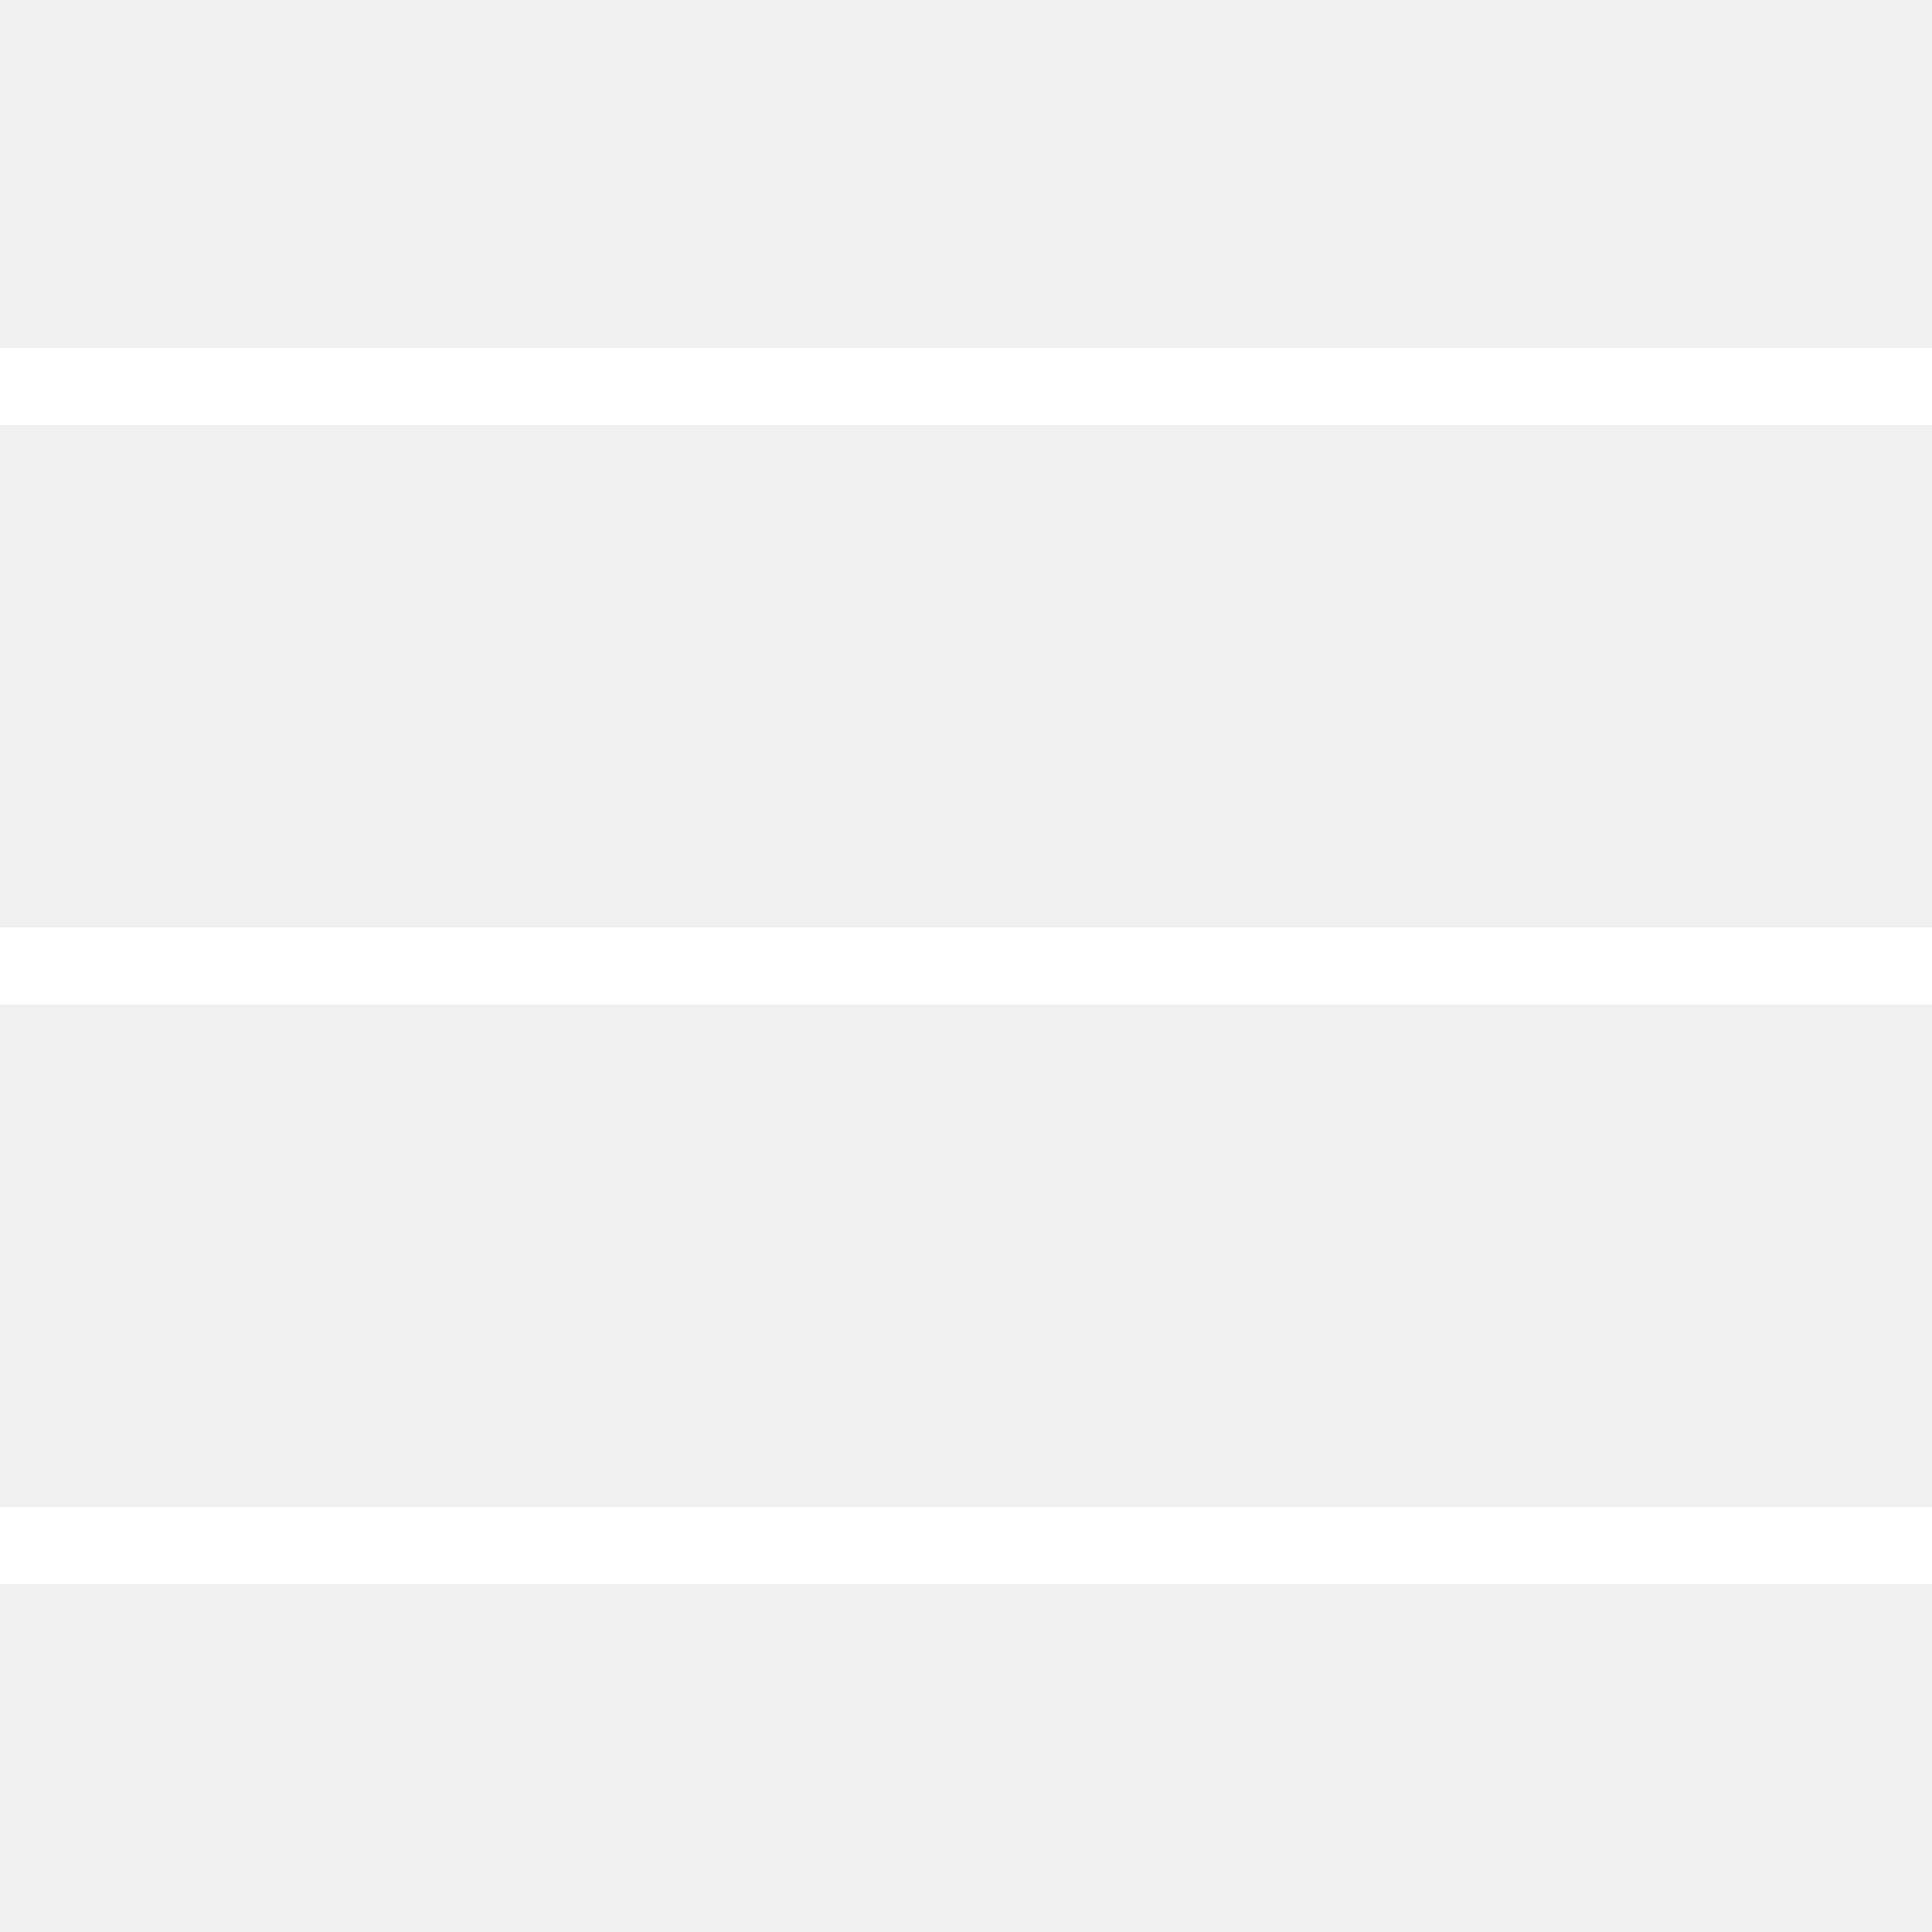
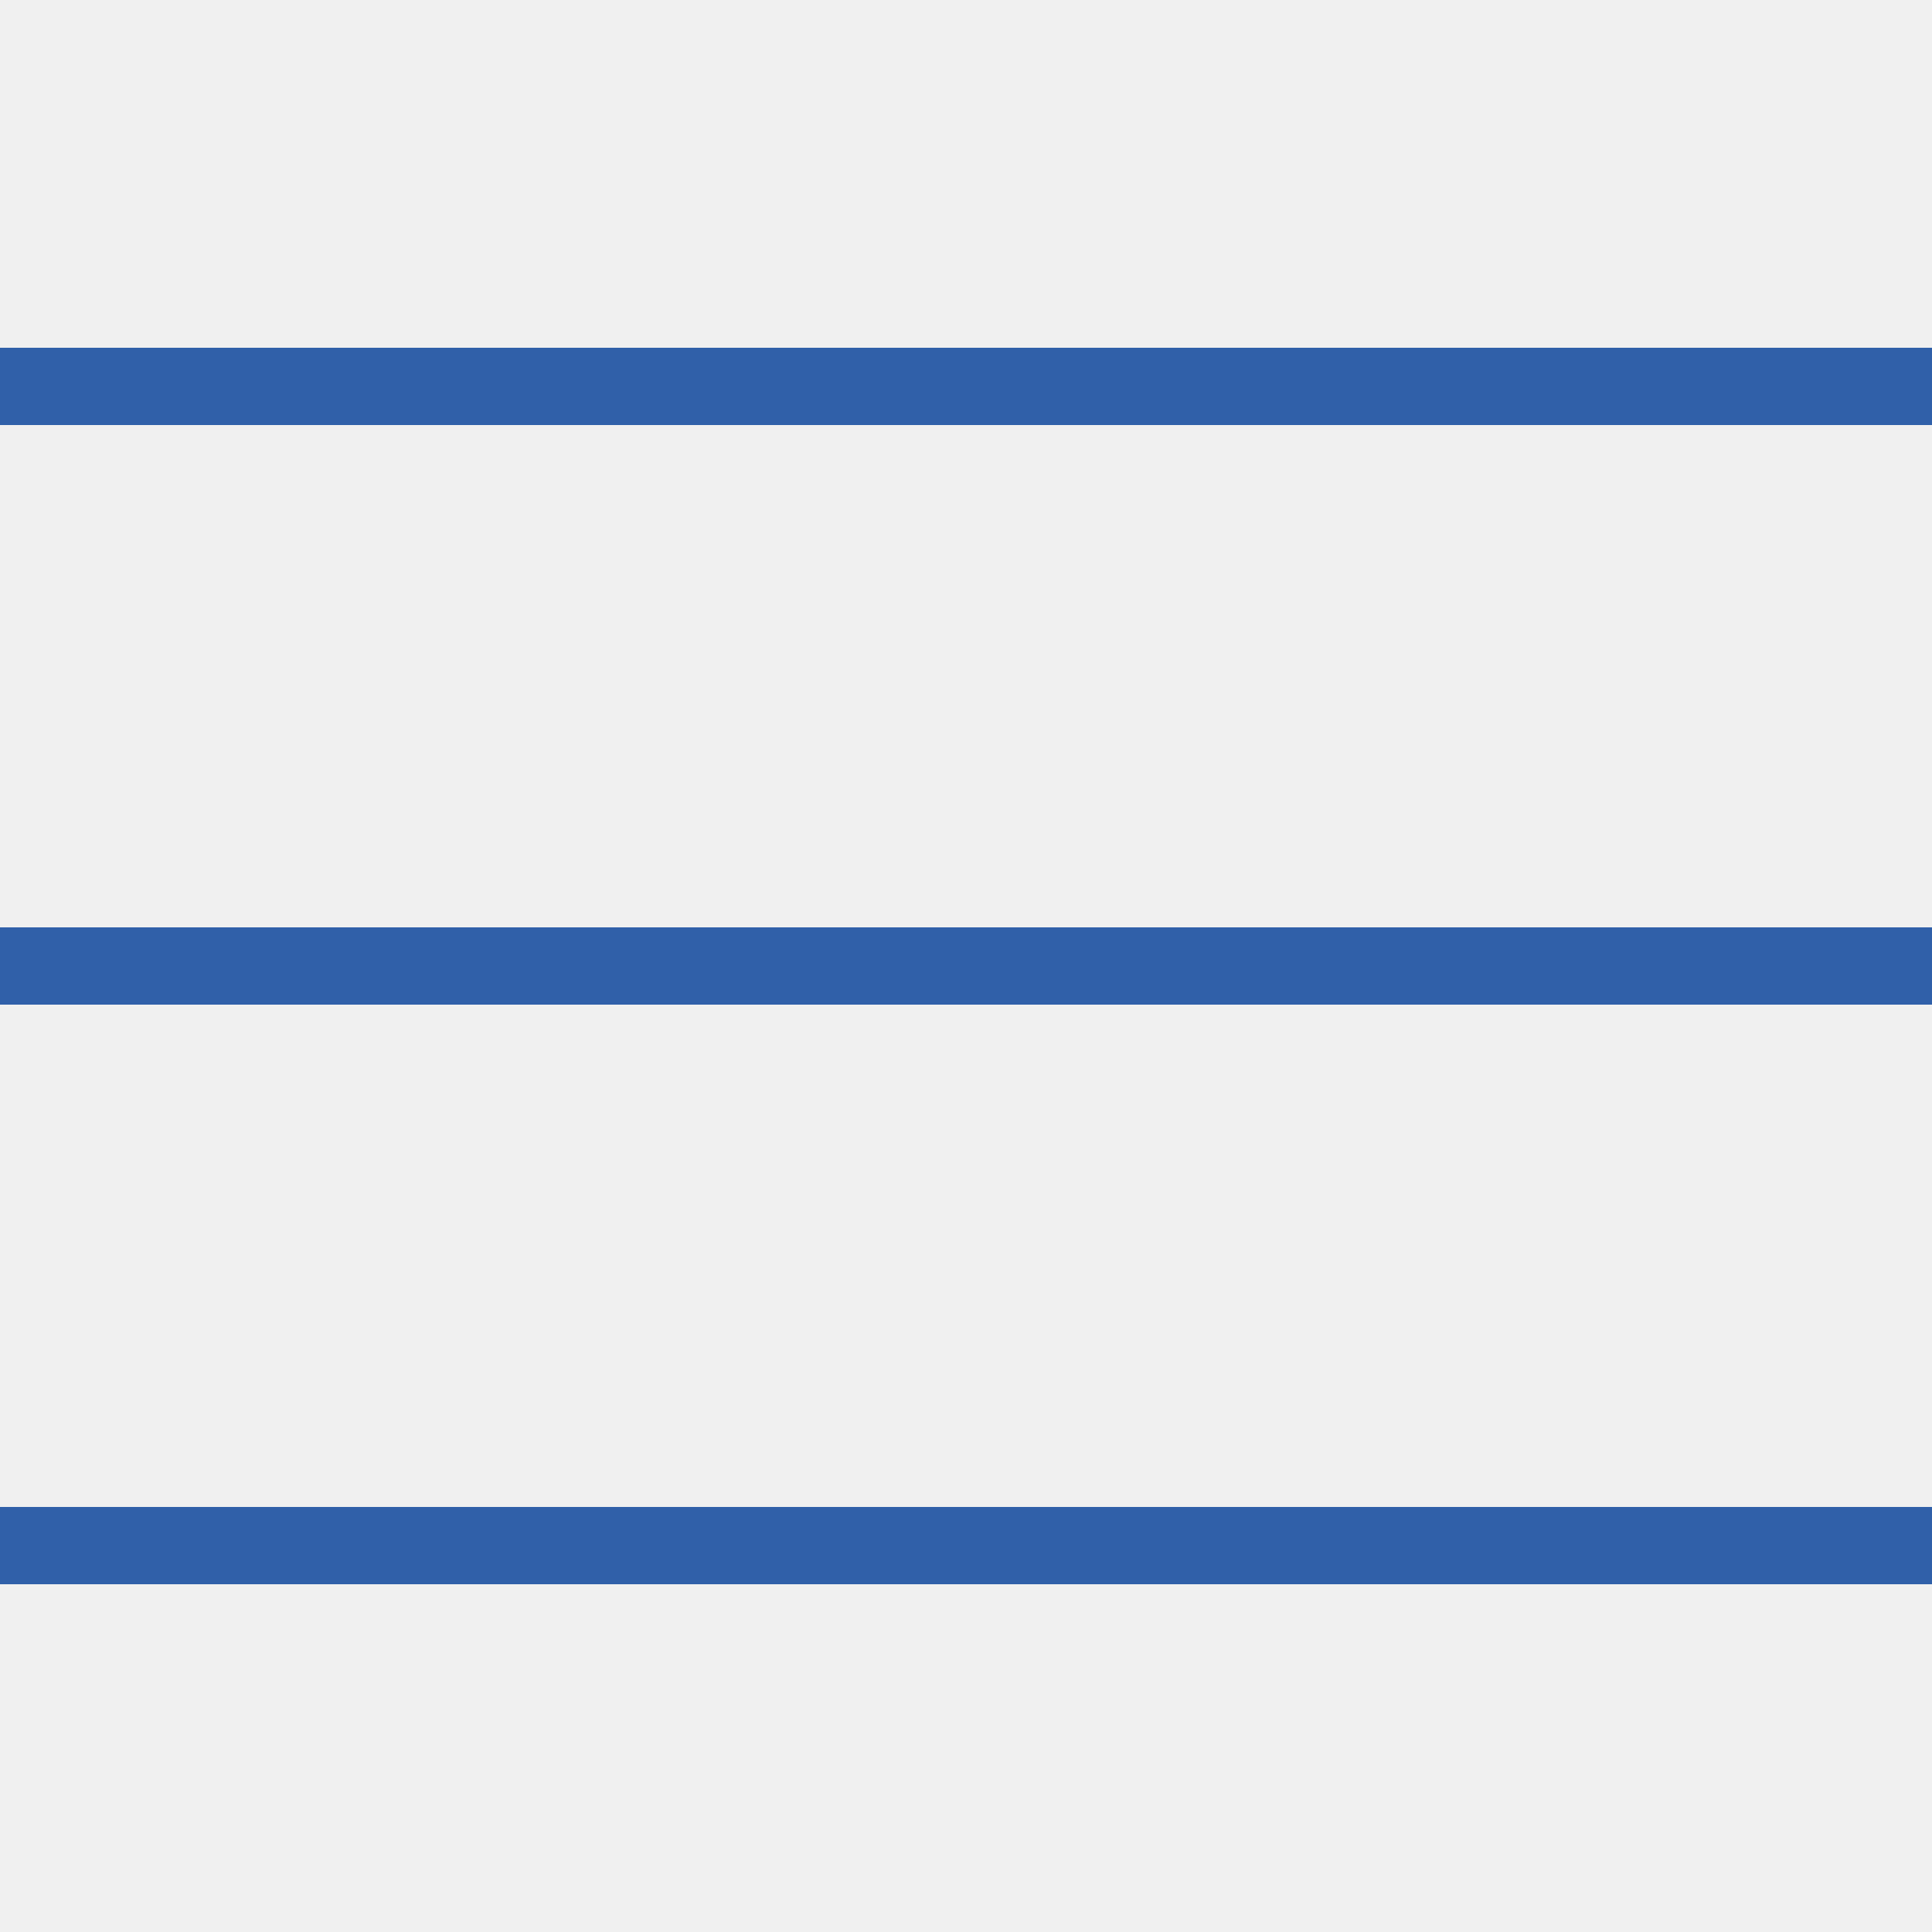
<svg xmlns="http://www.w3.org/2000/svg" viewBox="0,0,256,256" width="50px" height="50px" fill-rule="nonzero">
-   <g fill="#fff" fill-rule="nonzero" stroke="none" stroke-width="1" stroke-linecap="butt" stroke-linejoin="miter" stroke-miterlimit="10" stroke-dasharray="" stroke-dashoffset="0" font-family="none" font-weight="none" font-size="none" text-anchor="none" style="mix-blend-mode: normal">
+   <g fill="#3060A9" fill-rule="nonzero" stroke="none" stroke-width="1" stroke-linecap="butt" stroke-linejoin="miter" stroke-miterlimit="10" stroke-dasharray="" stroke-dashoffset="0" font-family="none" font-weight="none" font-size="none" text-anchor="none" style="mix-blend-mode: normal">
    <g transform="scale(5.12,5.12)">
      <path d="M0,9v2h50v-2zM0,24v2h50v-2zM0,39v2h50v-2z" />
    </g>
  </g>
</svg>
